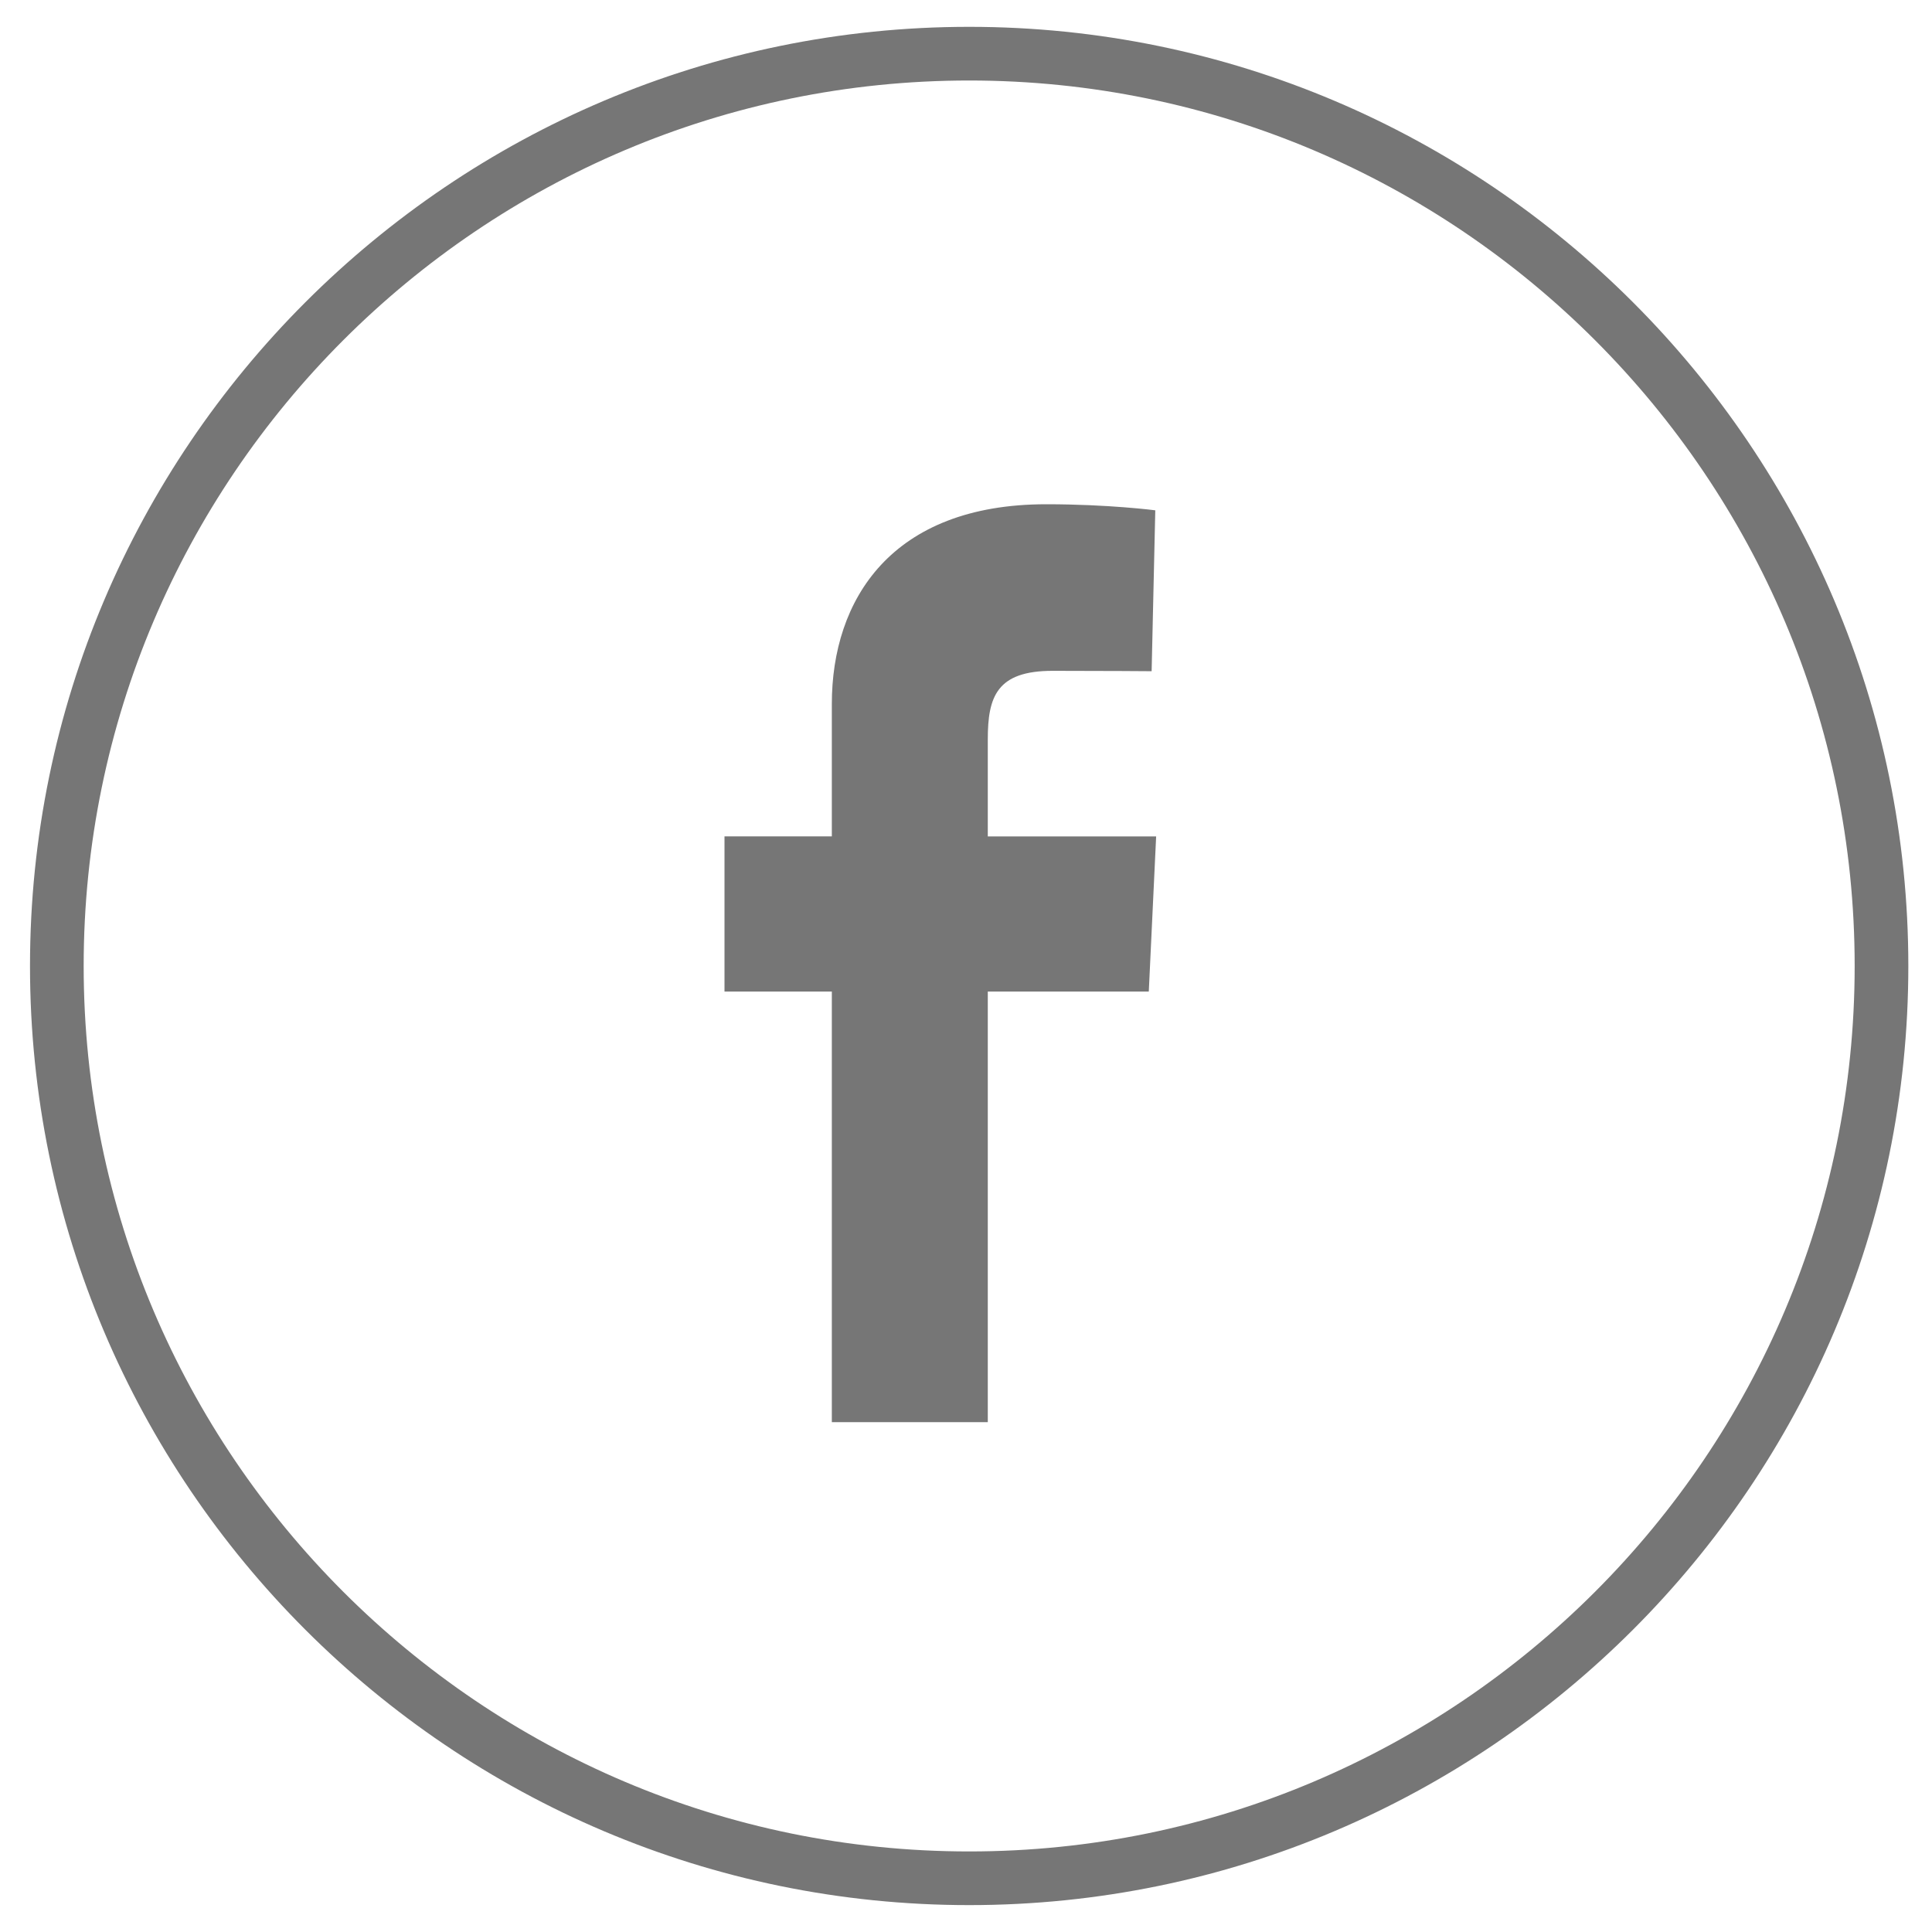
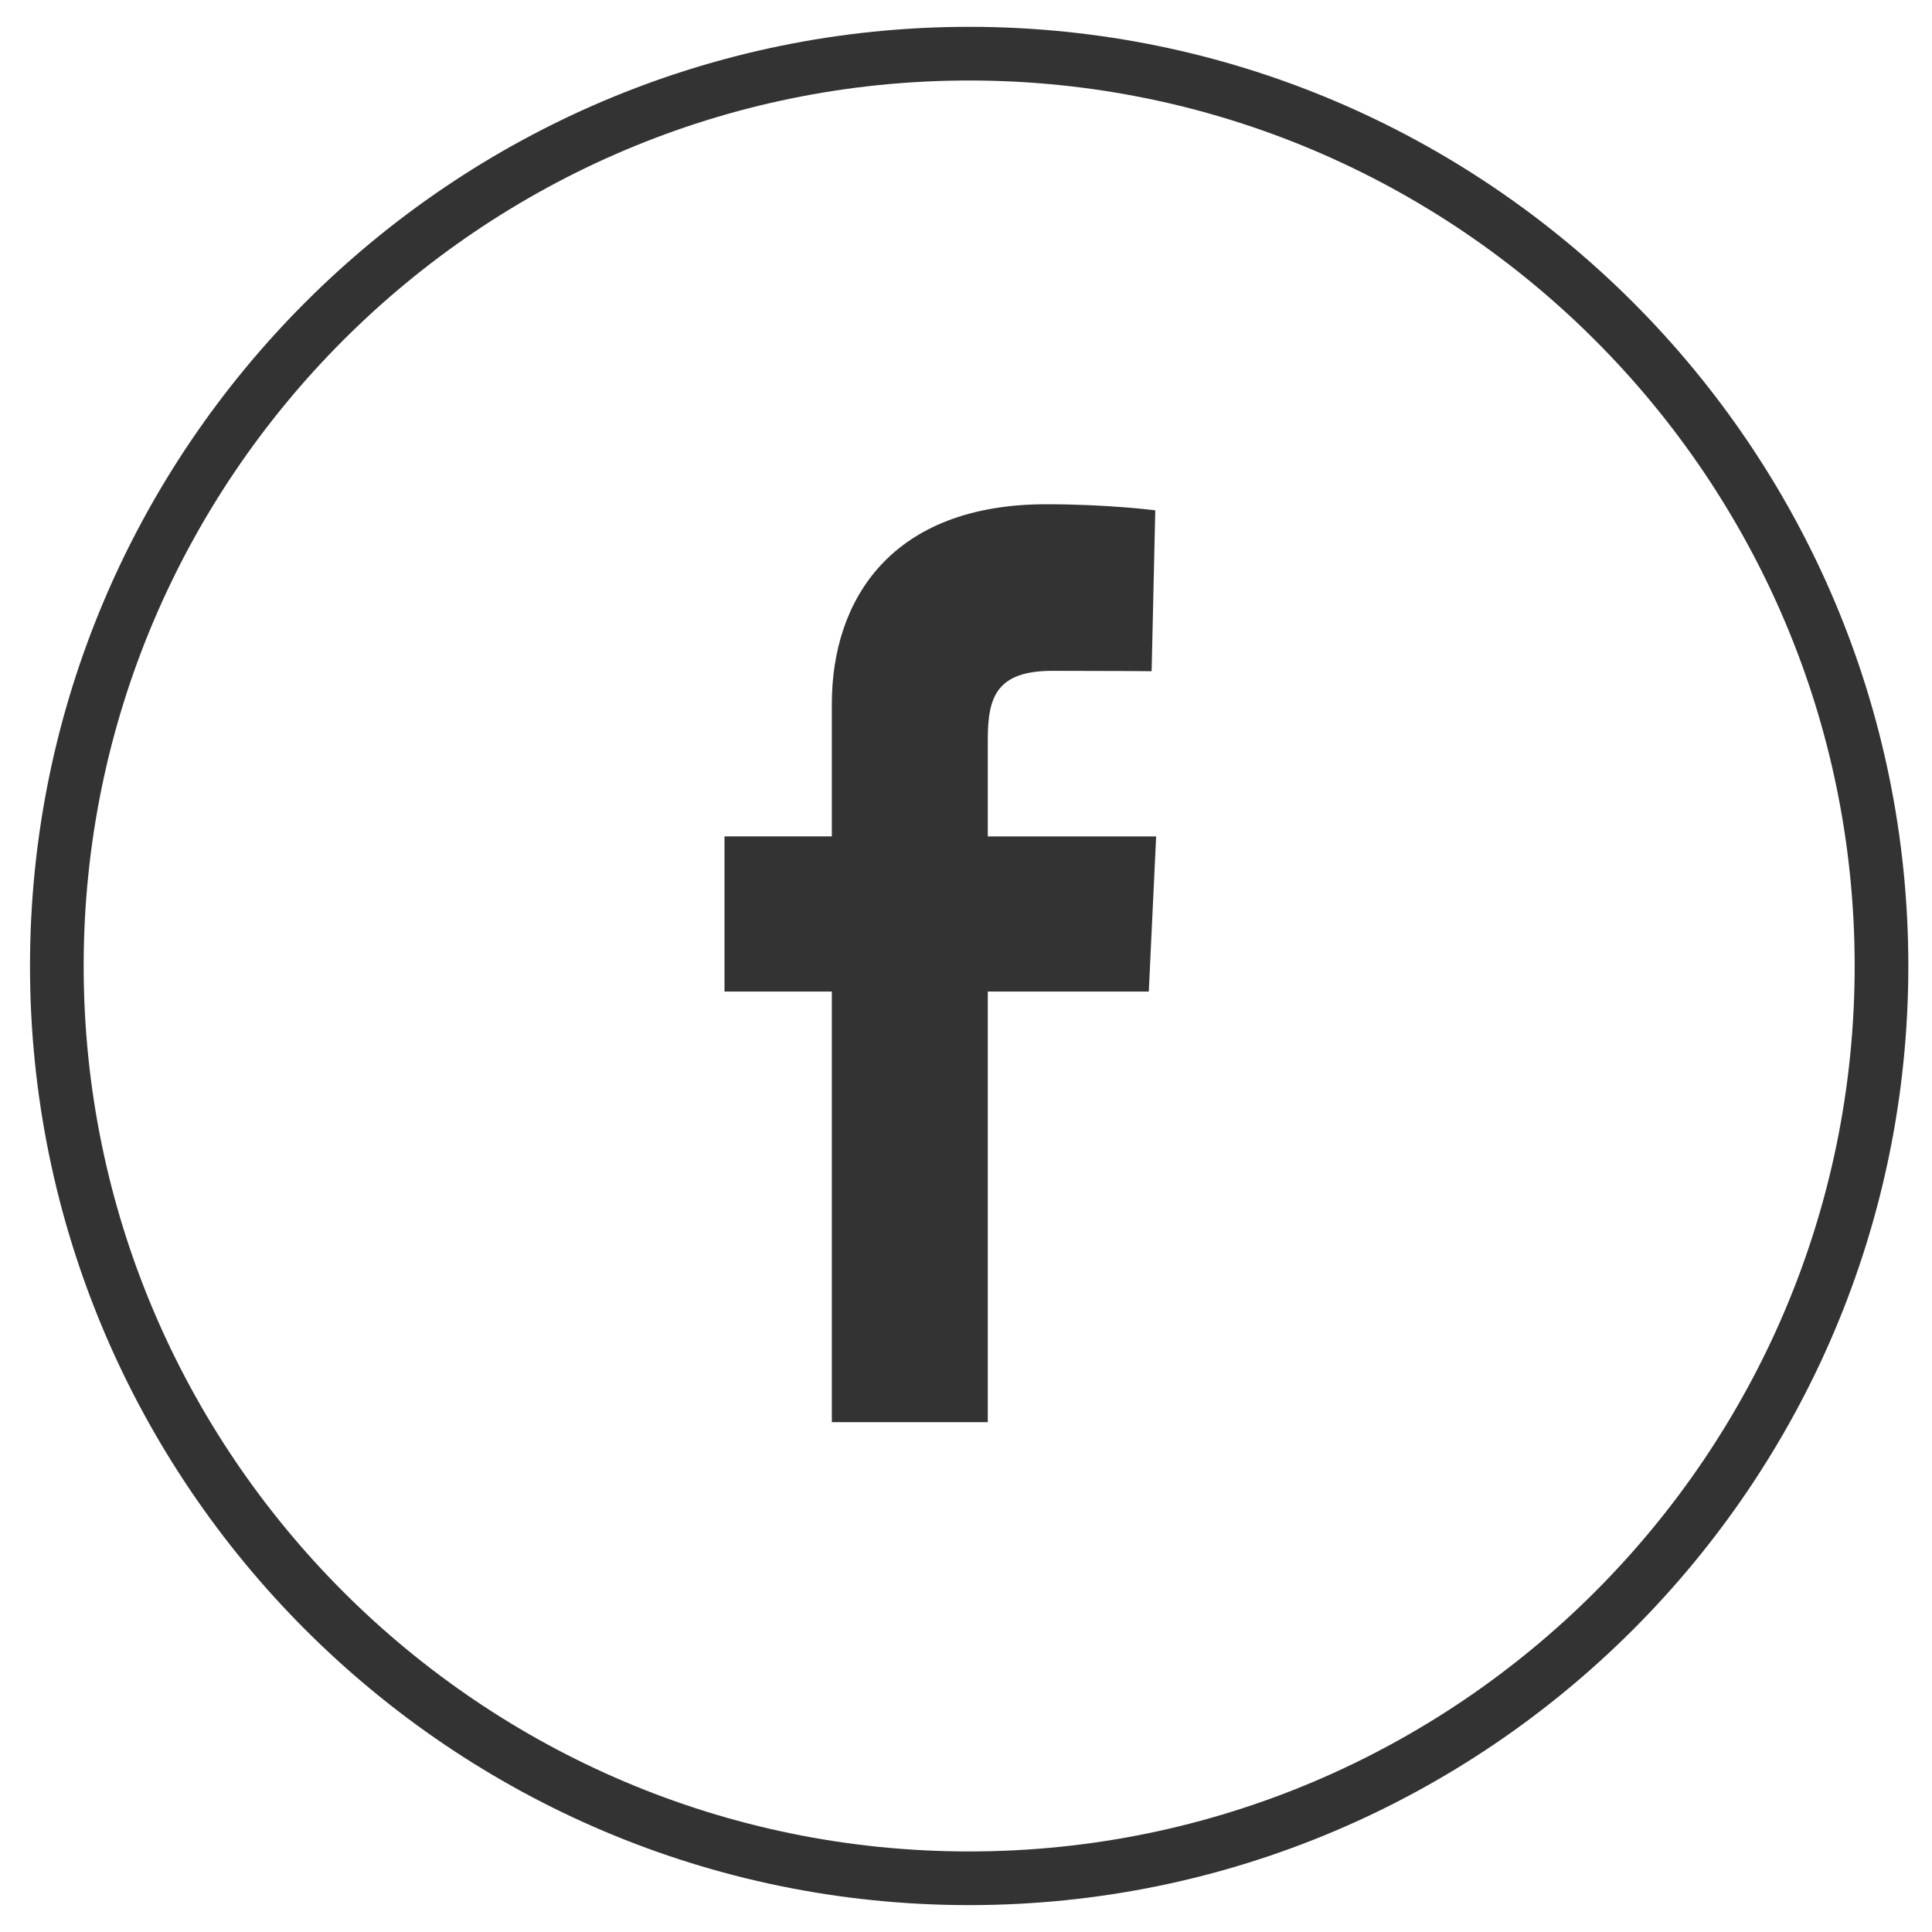
<svg xmlns="http://www.w3.org/2000/svg" width="36" height="36" viewBox="-2 -2 36 36" enable-background="new -2 -2 36 36">
-   <path d="M16.059 33.499c-9.65 0-17.5-7.85-17.5-17.499s7.851-17.5 17.5-17.5c9.649 0 17.5 7.851 17.5 17.5s-7.851 17.499-17.5 17.499zm0-33.999c-9.099 0-16.5 7.402-16.5 16.5 0 9.098 7.402 16.499 16.5 16.499 9.098 0 16.5-7.401 16.5-16.499 0-9.098-7.402-16.5-16.5-16.5zm3.347 16.976h-3v8.024h-2.906v-8.024h-2v-2.891h2v-2.469c0-1.938 1.105-3.72 3.996-3.72 1.168 0 2.031.113 2.031.113l-.068 2.998s-.883-.007-1.844-.007c-1.041 0-1.209.48-1.209 1.277v1.809h3.137l-.137 2.89z" fill="#767676" />
+   <path d="M16.059 33.499c-9.65 0-17.5-7.85-17.5-17.499s7.851-17.5 17.5-17.5c9.649 0 17.5 7.851 17.5 17.5s-7.851 17.499-17.5 17.499zm0-33.999c-9.099 0-16.5 7.402-16.5 16.5 0 9.098 7.402 16.499 16.5 16.499 9.098 0 16.5-7.401 16.5-16.499 0-9.098-7.402-16.5-16.5-16.5zm3.347 16.976h-3v8.024h-2.906v-8.024h-2v-2.891h2v-2.469c0-1.938 1.105-3.72 3.996-3.72 1.168 0 2.031.113 2.031.113l-.068 2.998s-.883-.007-1.844-.007c-1.041 0-1.209.48-1.209 1.277v1.809h3.137l-.137 2.89z" fill="#333" />
</svg>
